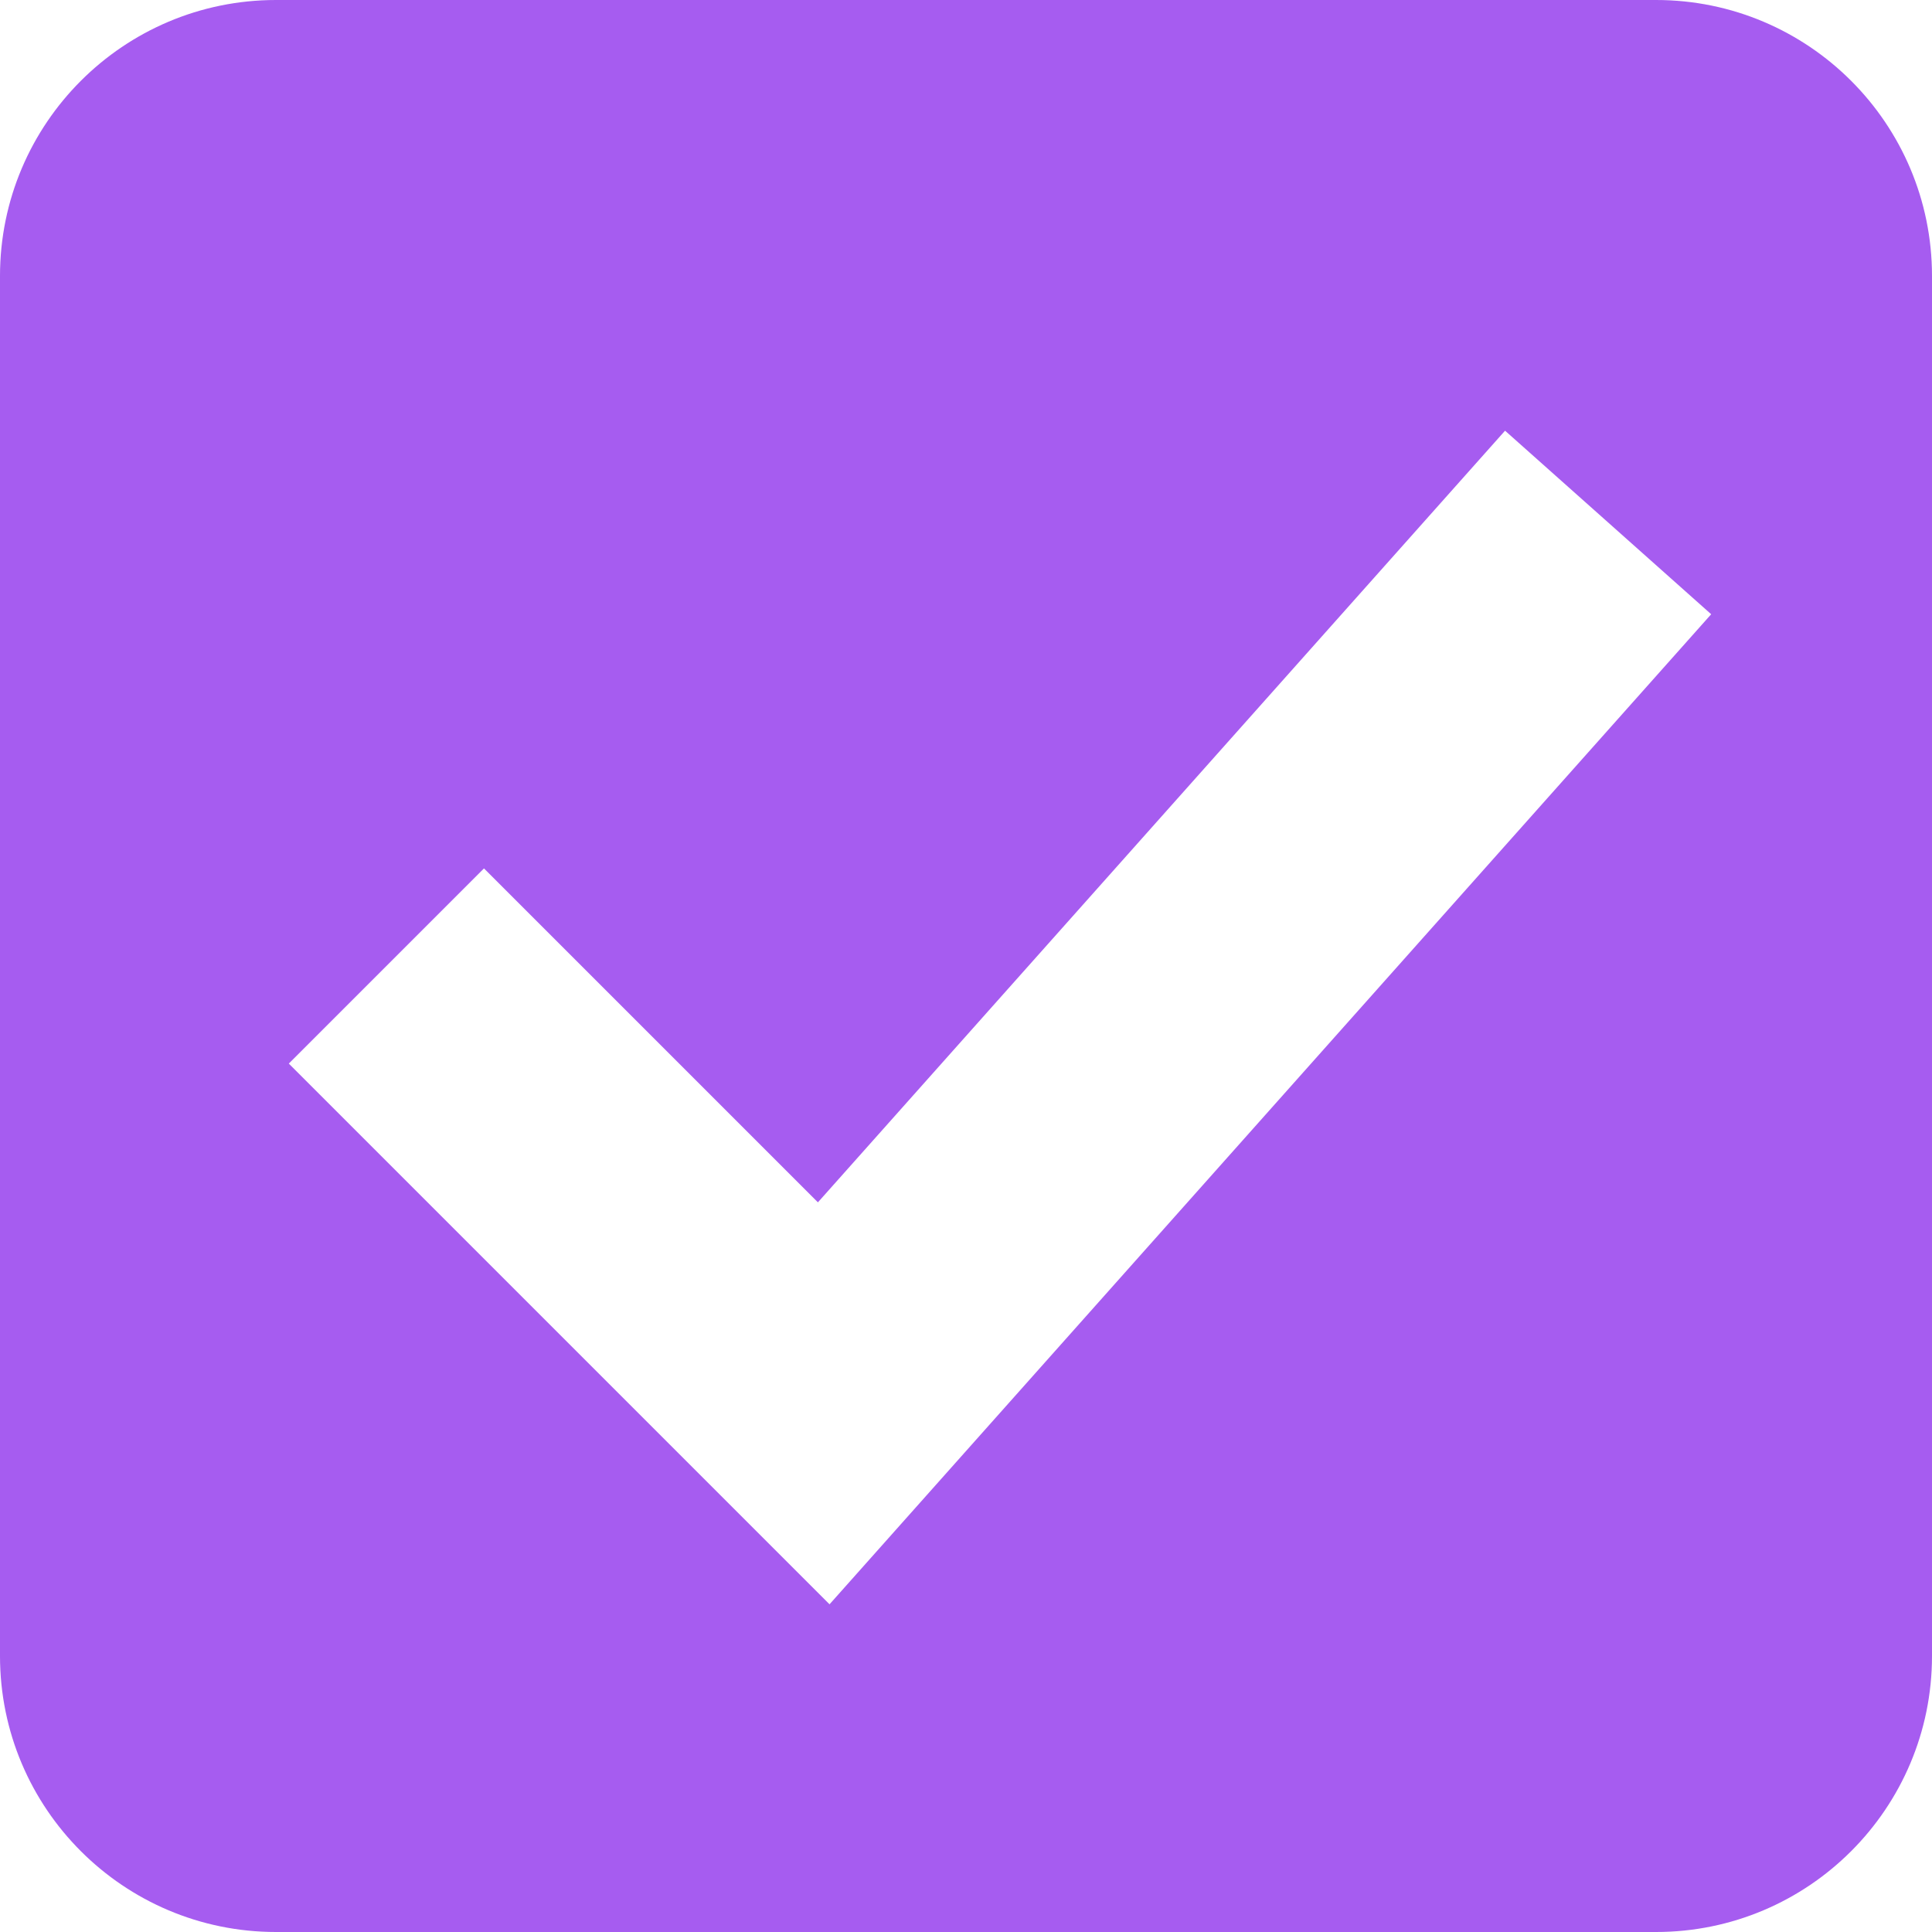
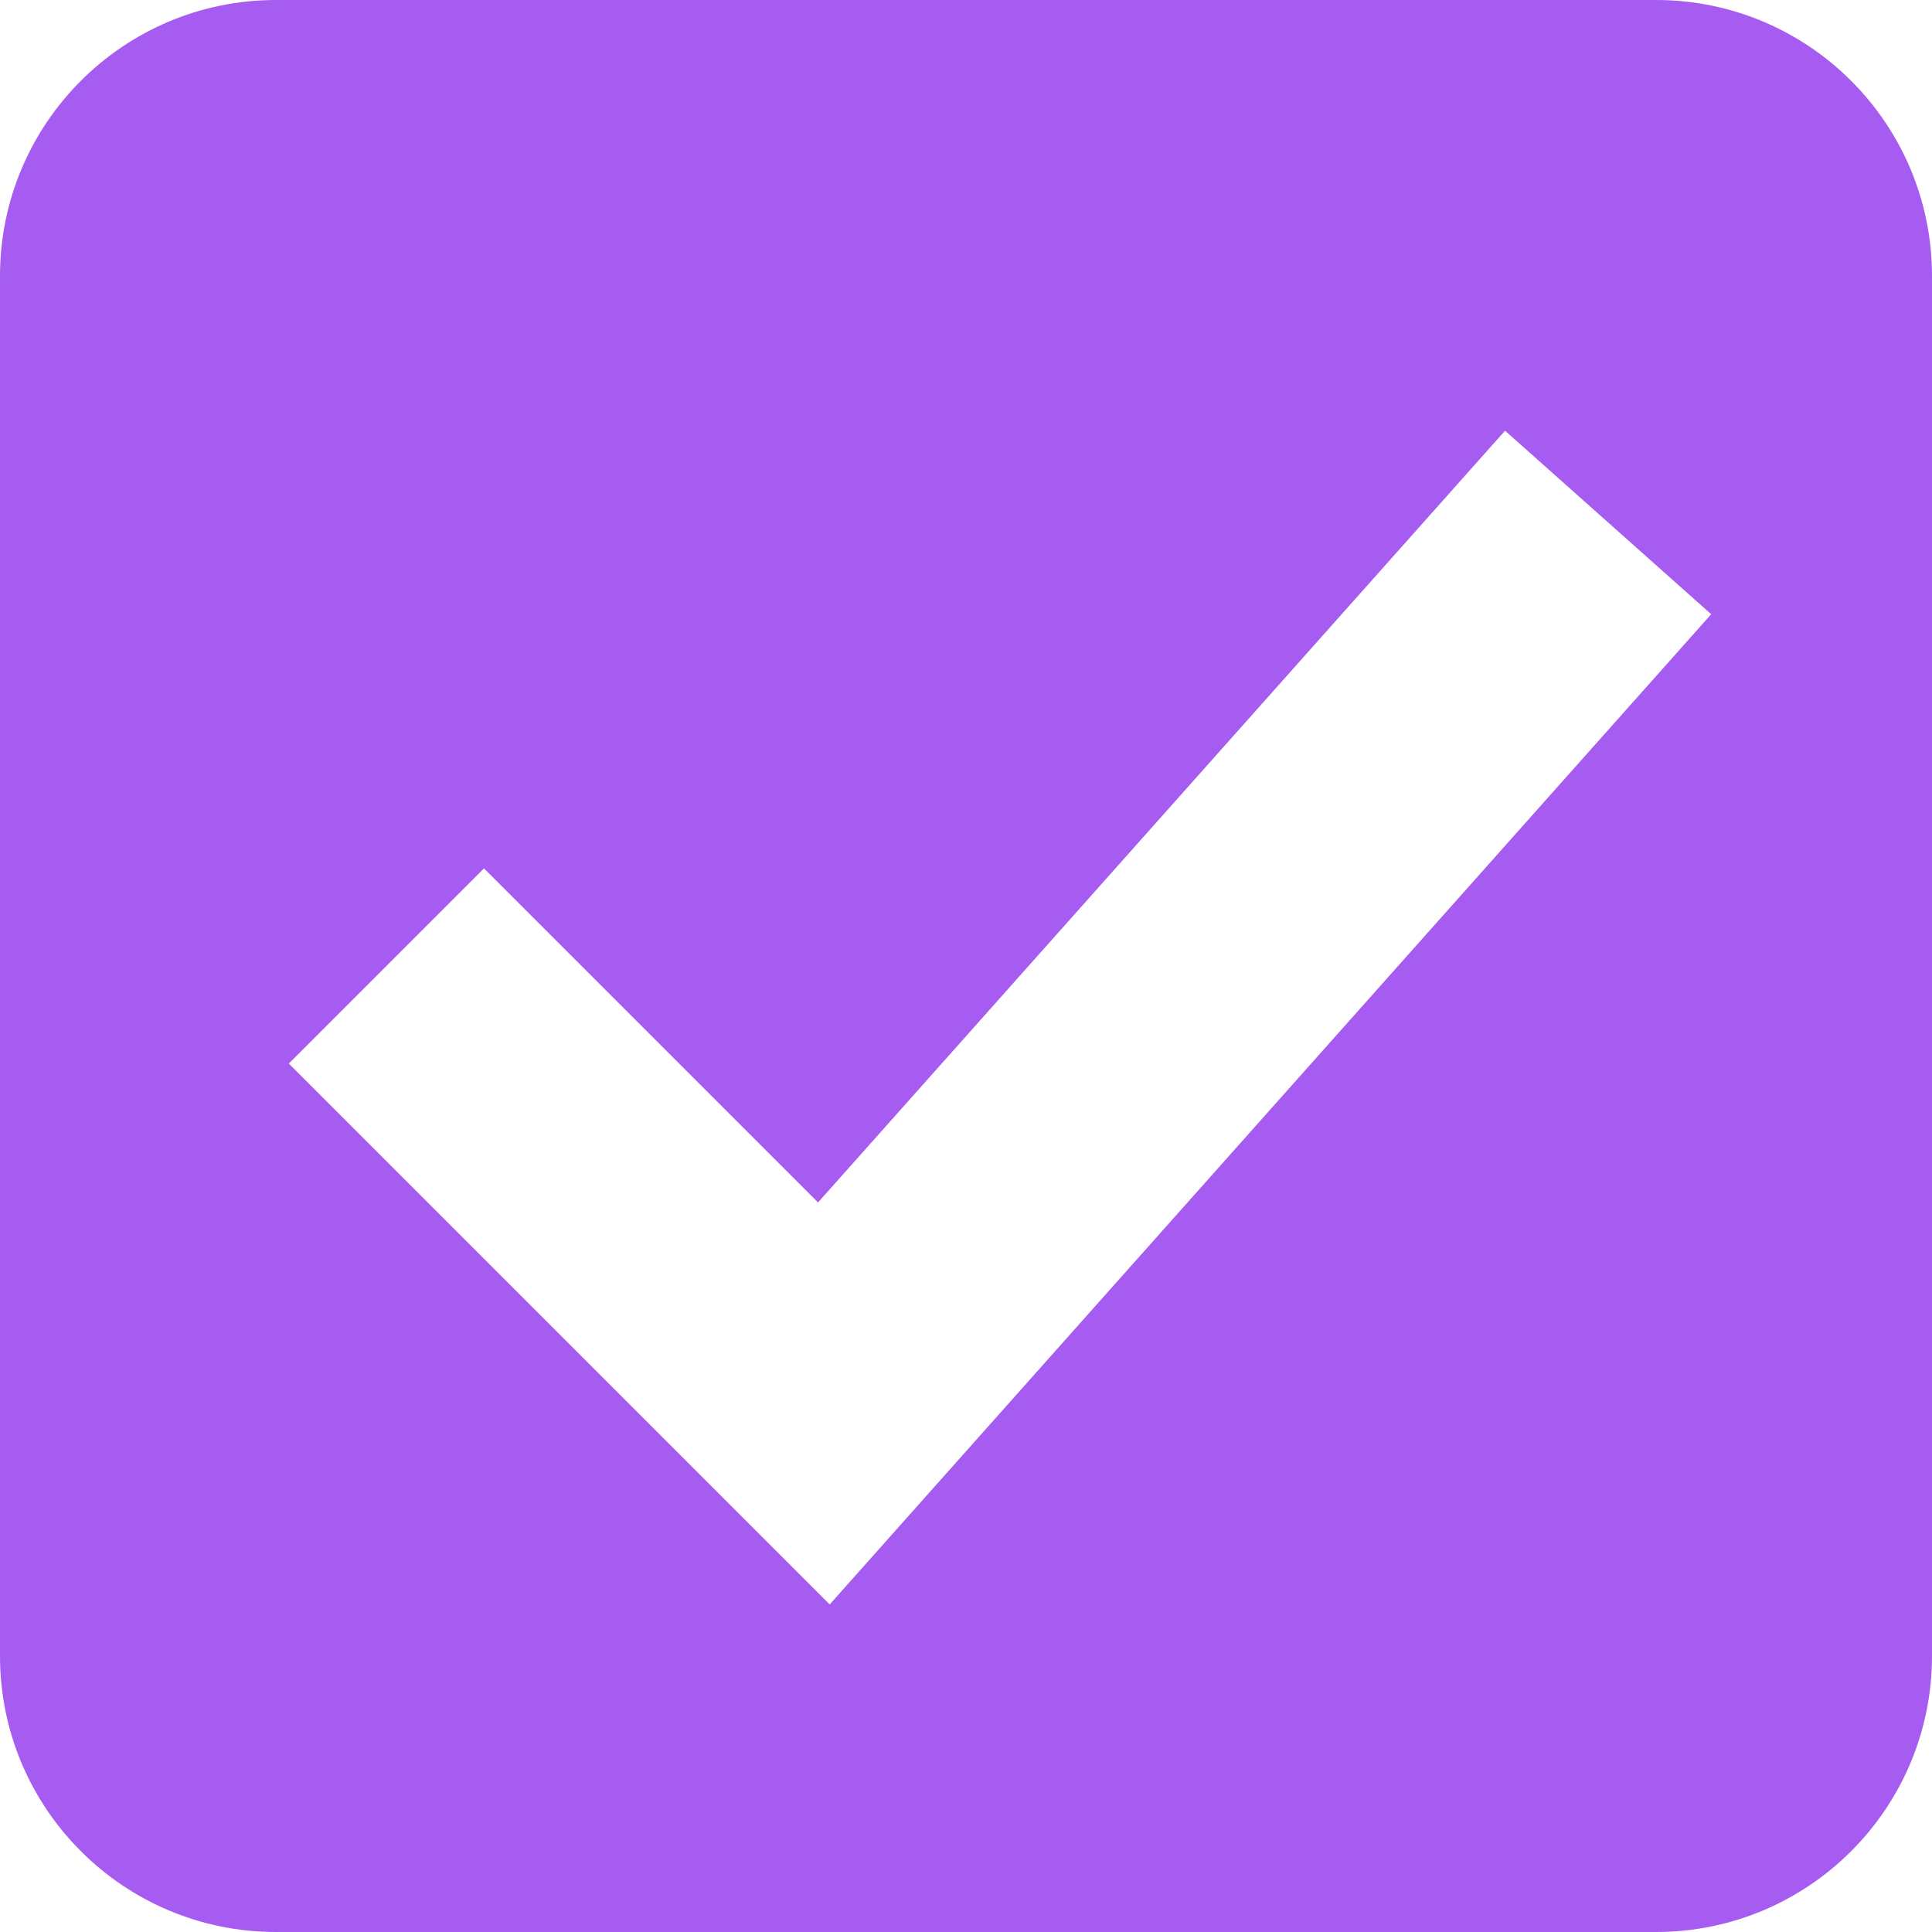
- <svg xmlns="http://www.w3.org/2000/svg" width="14" height="14" viewBox="0 0 14 14" fill="none">
-   <rect width="14" height="14" fill="white" />
+ <svg xmlns="http://www.w3.org/2000/svg" width="14" height="14" fill="none">
+   <path fill="#fff" d="M0 0h14v14H0z" />
  <rect width="14" height="14" rx="2" fill="#A65CF0" />
-   <path d="M2.8 7L5.969 10.169L11.653 3.786" stroke="white" stroke-width="2" />
+   <path d="m2.8 7 3.17 3.17 5.683-6.384" stroke="#fff" stroke-width="2" />
</svg>
